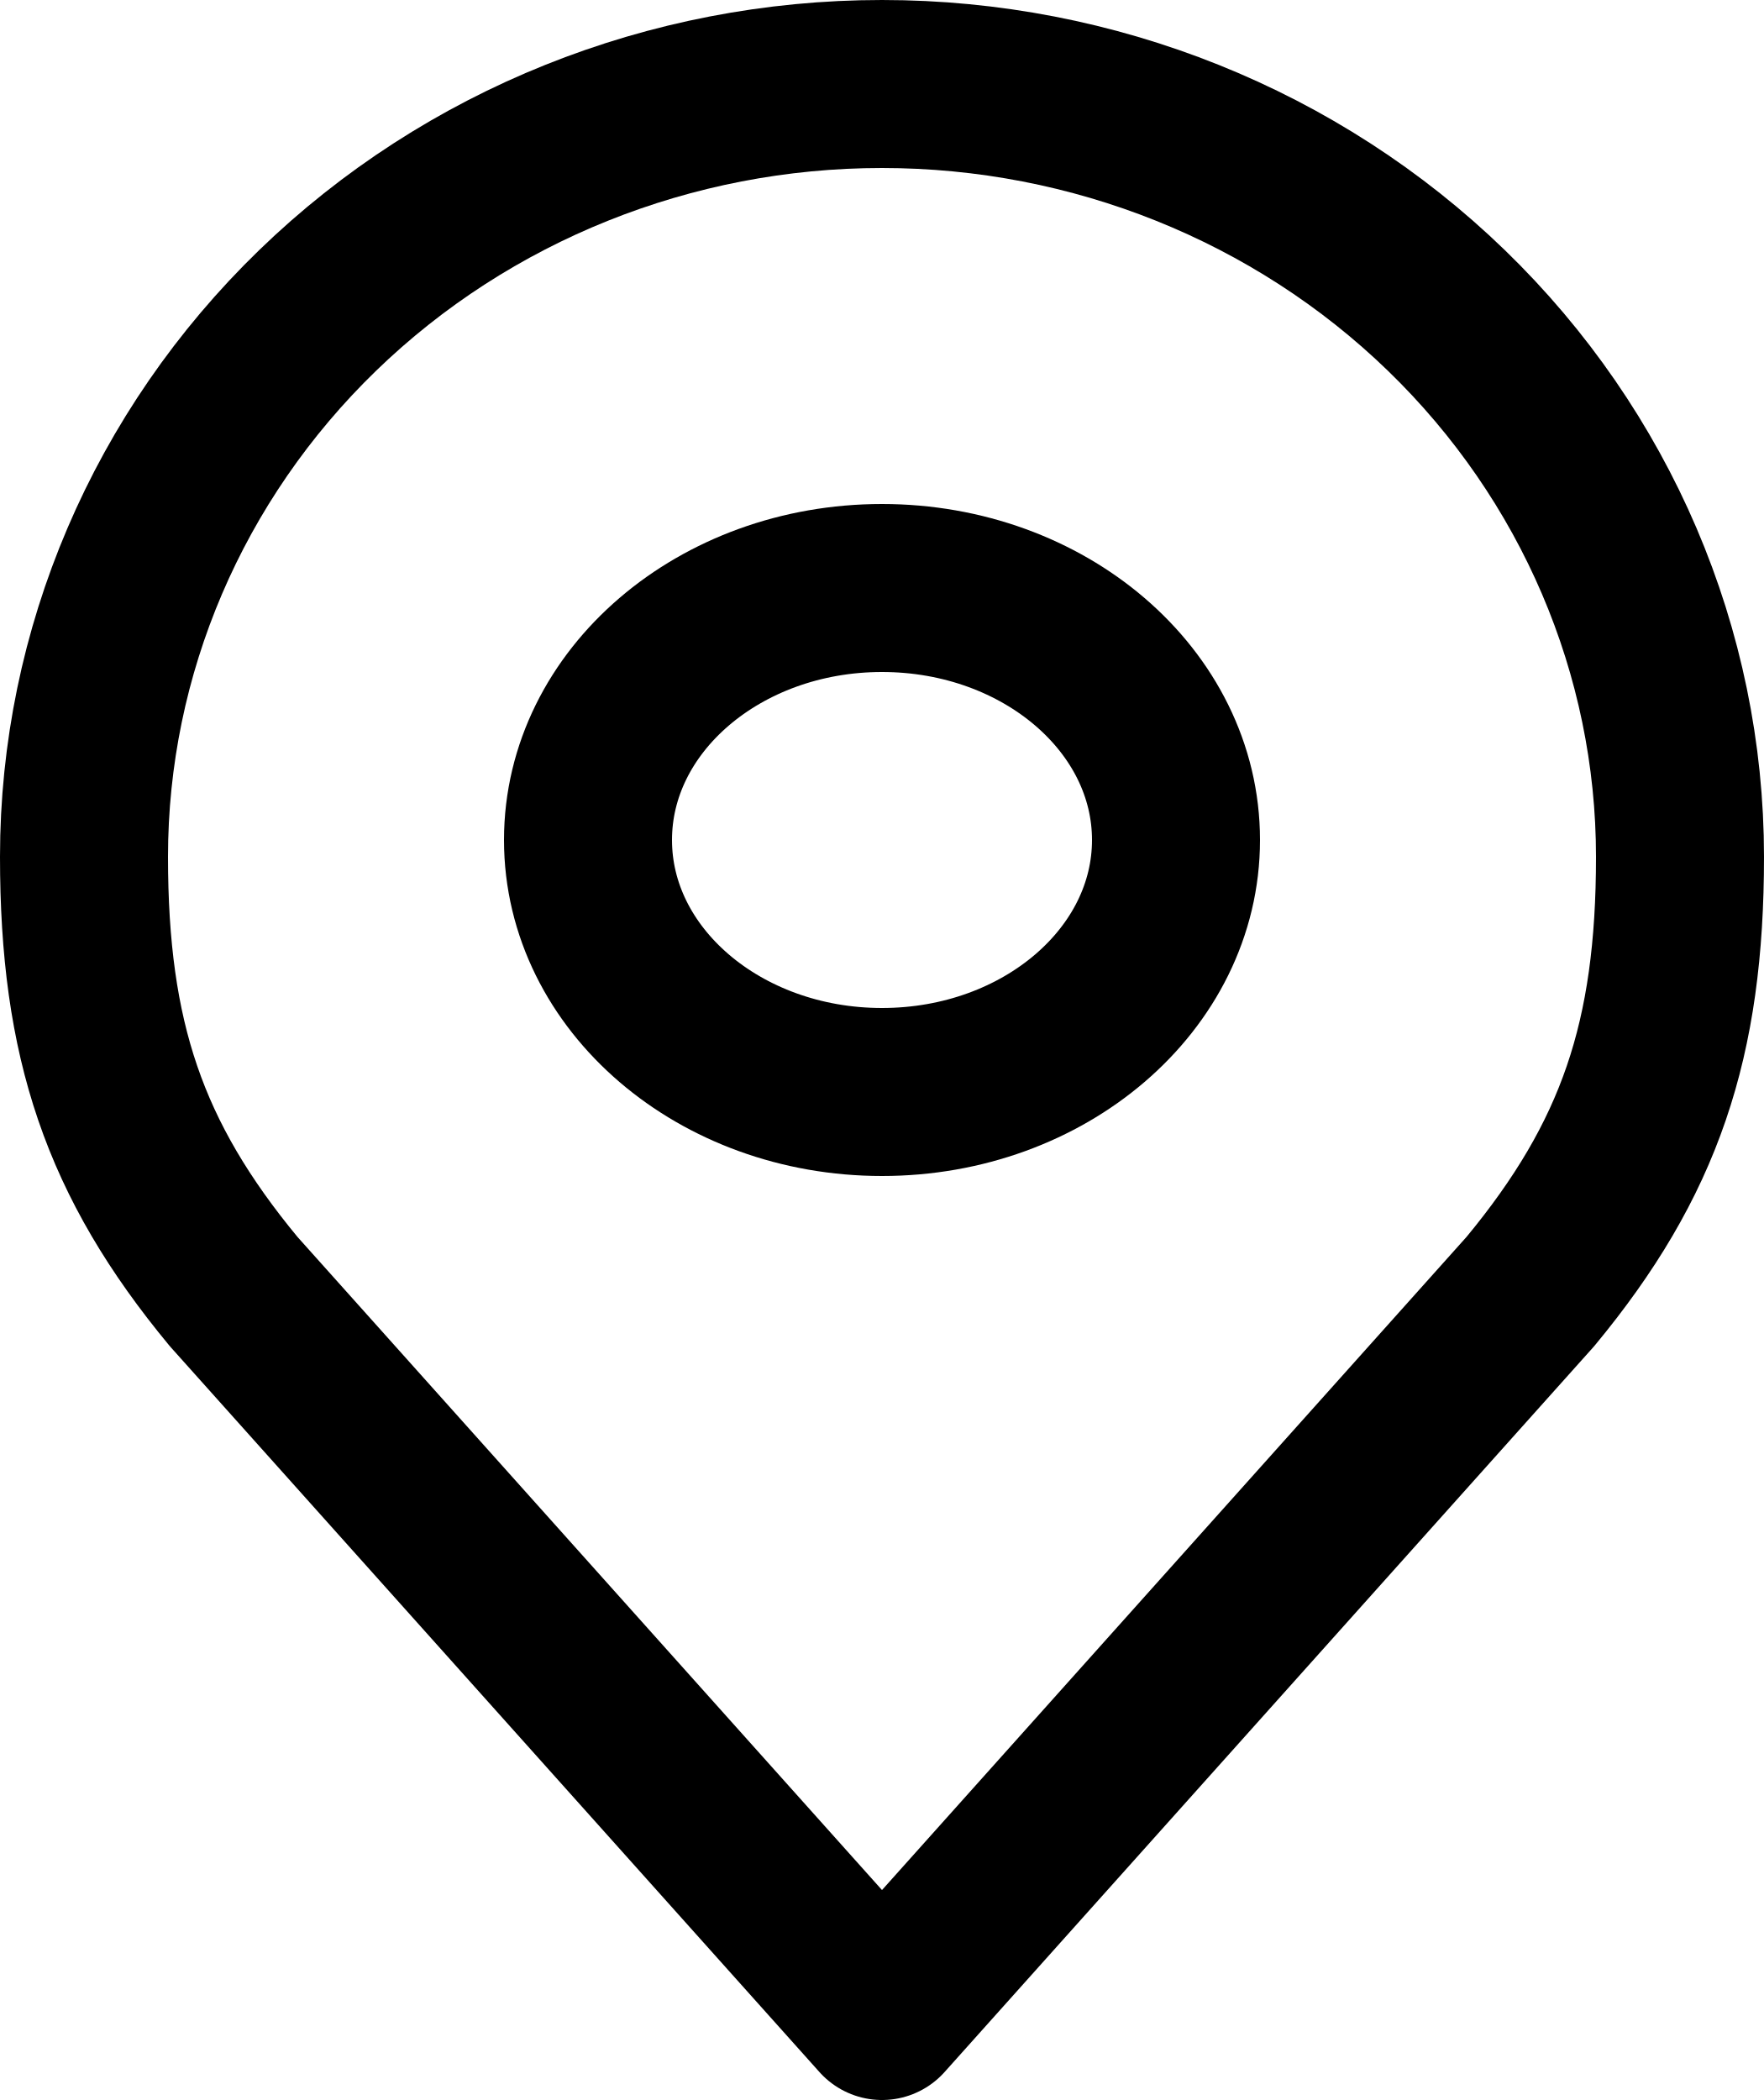
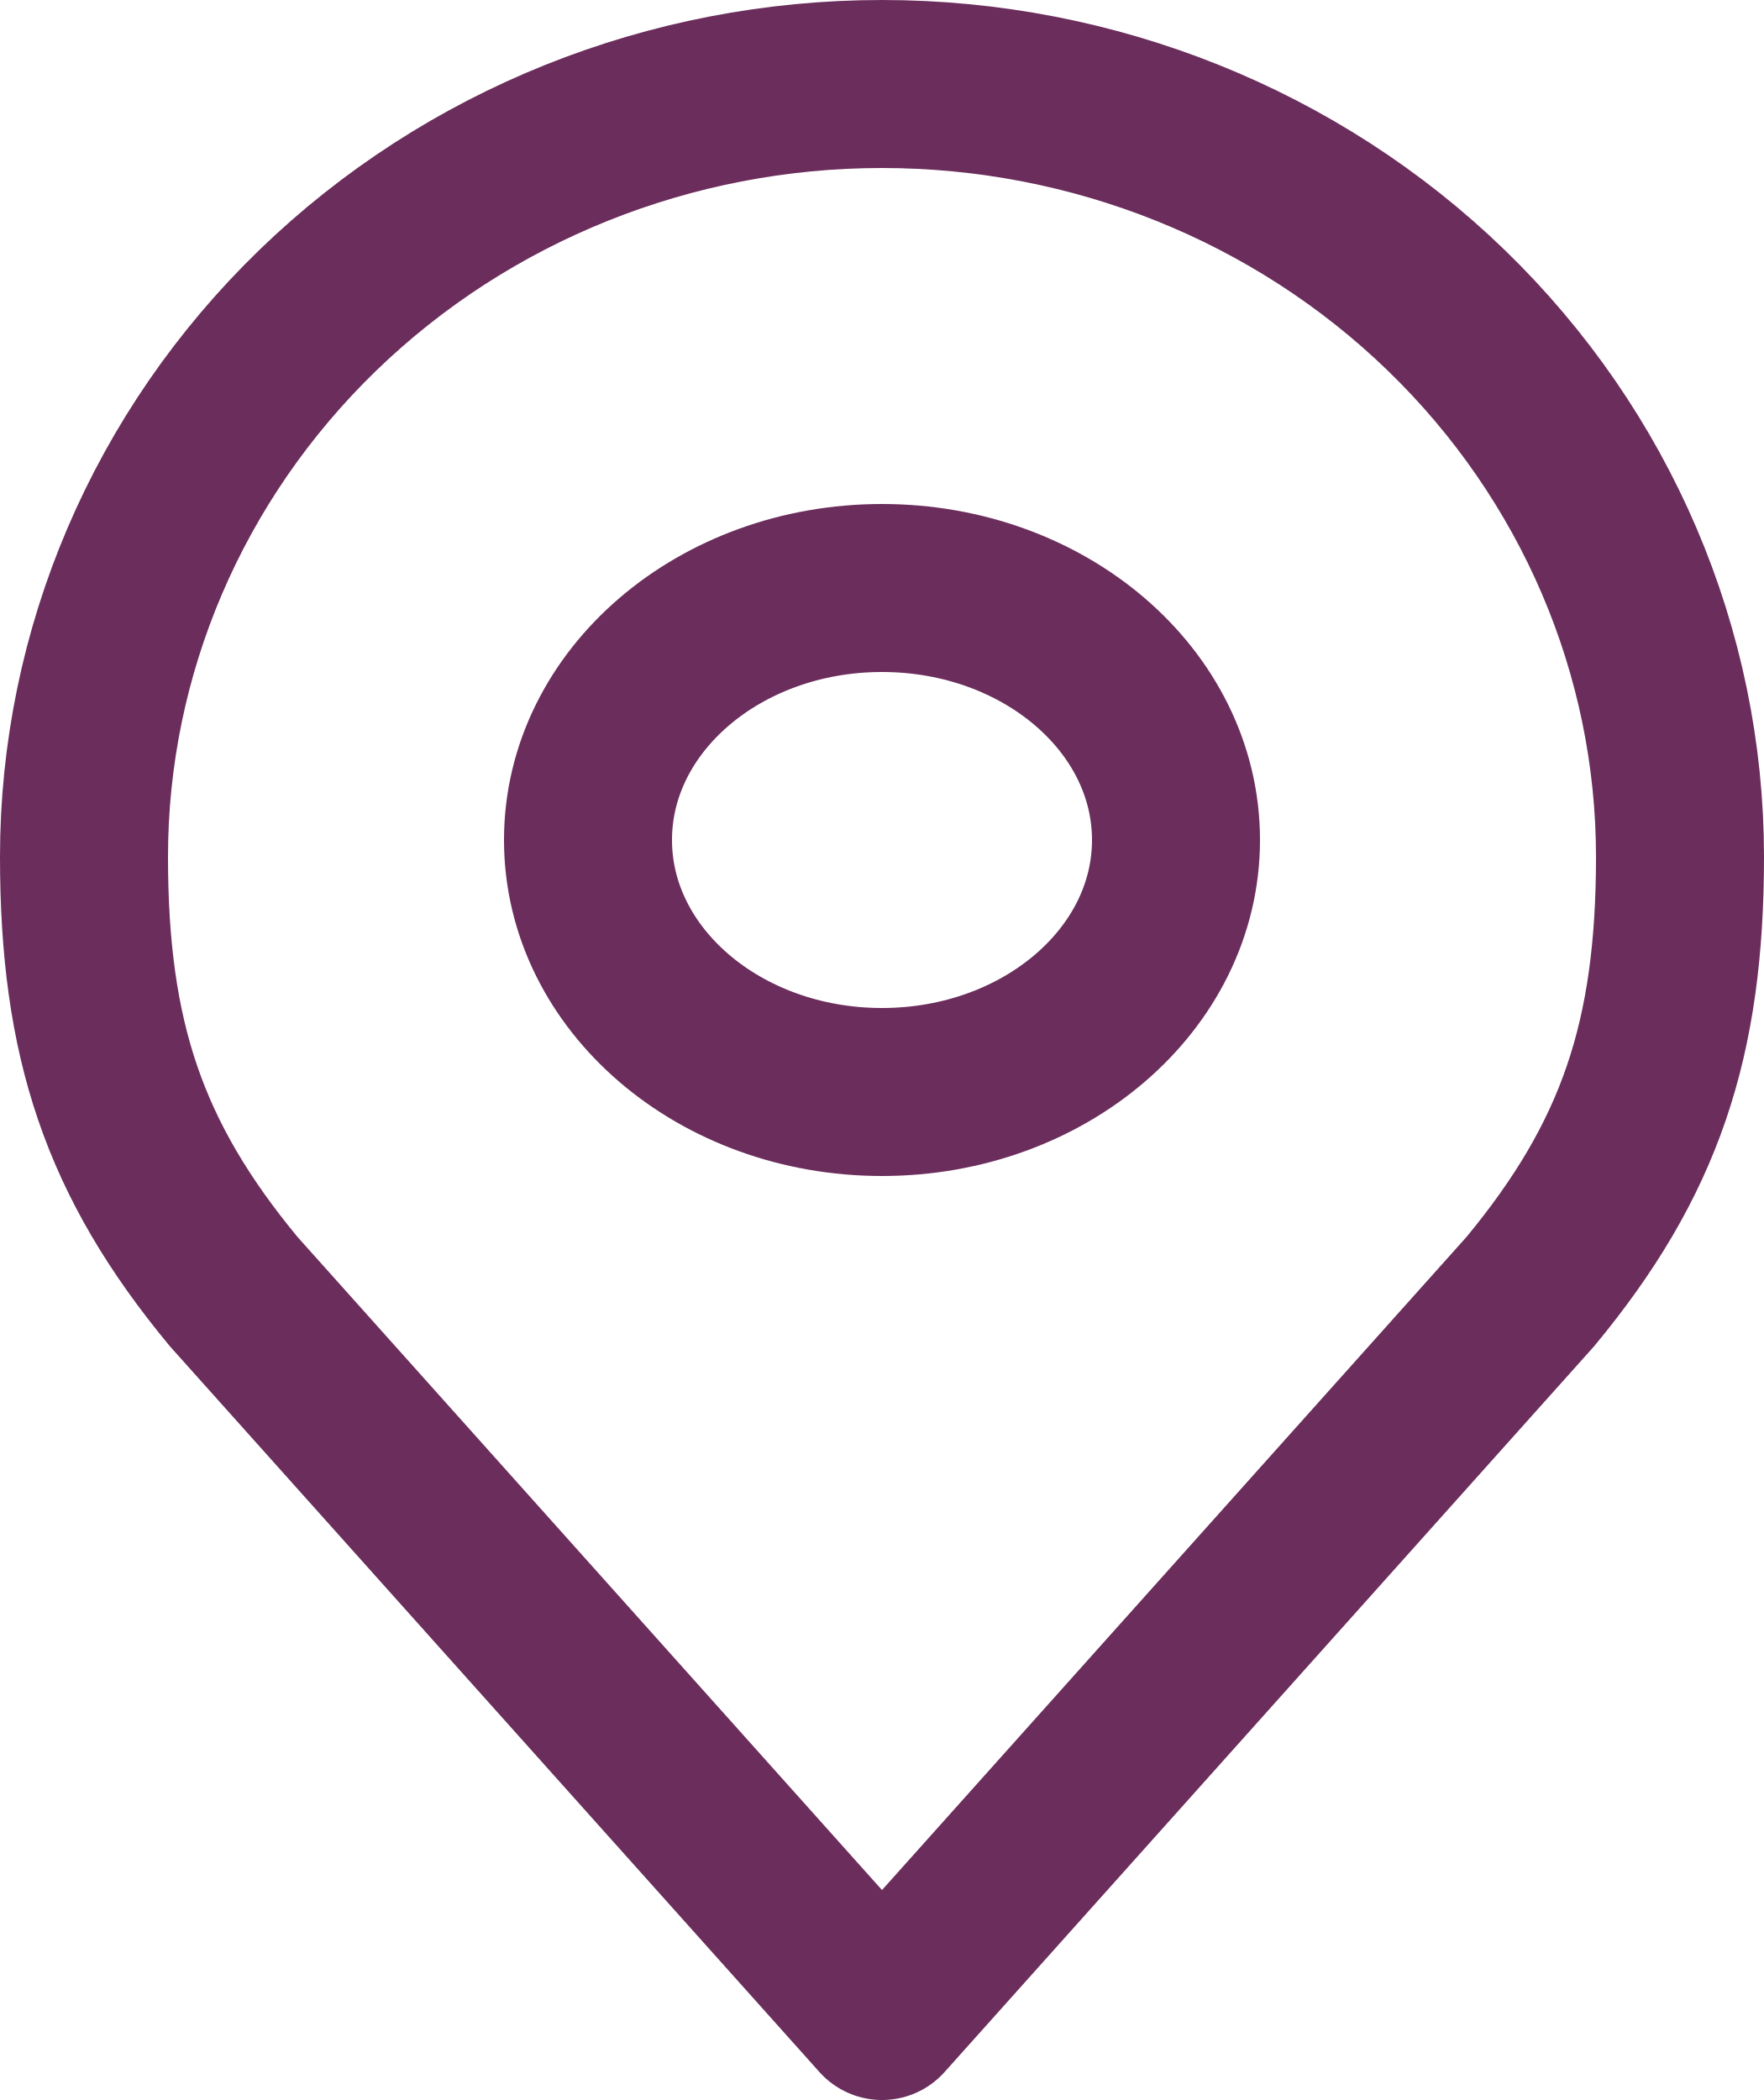
<svg xmlns="http://www.w3.org/2000/svg" preserveAspectRatio="none" overflow="visible" style="display: block;" width="21" height="25" viewBox="0 0 21 25" fill="none">
  <g id="Group 39527">
-     <path id="Vector" d="M10.5 1C7.98 1 5.564 1.969 3.782 3.695C2.001 5.42 1 7.76 1 10.2C1 12.376 1.477 13.8 2.781 15.375L10.5 24L18.219 15.375C19.523 13.8 20 12.376 20 10.2C20 7.76 18.999 5.42 17.218 3.695C15.436 1.969 13.02 1 10.5 1Z" stroke-width="2" stroke-linecap="round" stroke-linejoin="round" stroke="black" />
-     <path id="Vector_2" d="M14 10C14 11.657 12.433 13 10.5 13C8.567 13 7 11.657 7 10C7 8.343 8.567 7 10.5 7C12.433 7 14 8.343 14 10Z" stroke-width="2" stroke-linecap="round" stroke-linejoin="round" stroke="black" />
+     <path id="Vector" d="M10.5 1C7.98 1 5.564 1.969 3.782 3.695C2.001 5.42 1 7.76 1 10.2C1 12.376 1.477 13.8 2.781 15.375L10.5 24L18.219 15.375C19.523 13.8 20 12.376 20 10.2C20 7.76 18.999 5.42 17.218 3.695C15.436 1.969 13.02 1 10.5 1Z" stroke-width="2" stroke-linecap="round" stroke-linejoin="round" stroke="#6b2d5c" />
+     <path id="Vector_2" d="M14 10C14 11.657 12.433 13 10.5 13C8.567 13 7 11.657 7 10C7 8.343 8.567 7 10.5 7C12.433 7 14 8.343 14 10Z" stroke-width="2" stroke-linecap="round" stroke-linejoin="round" stroke="#6b2d5c" />
  </g>
</svg>
